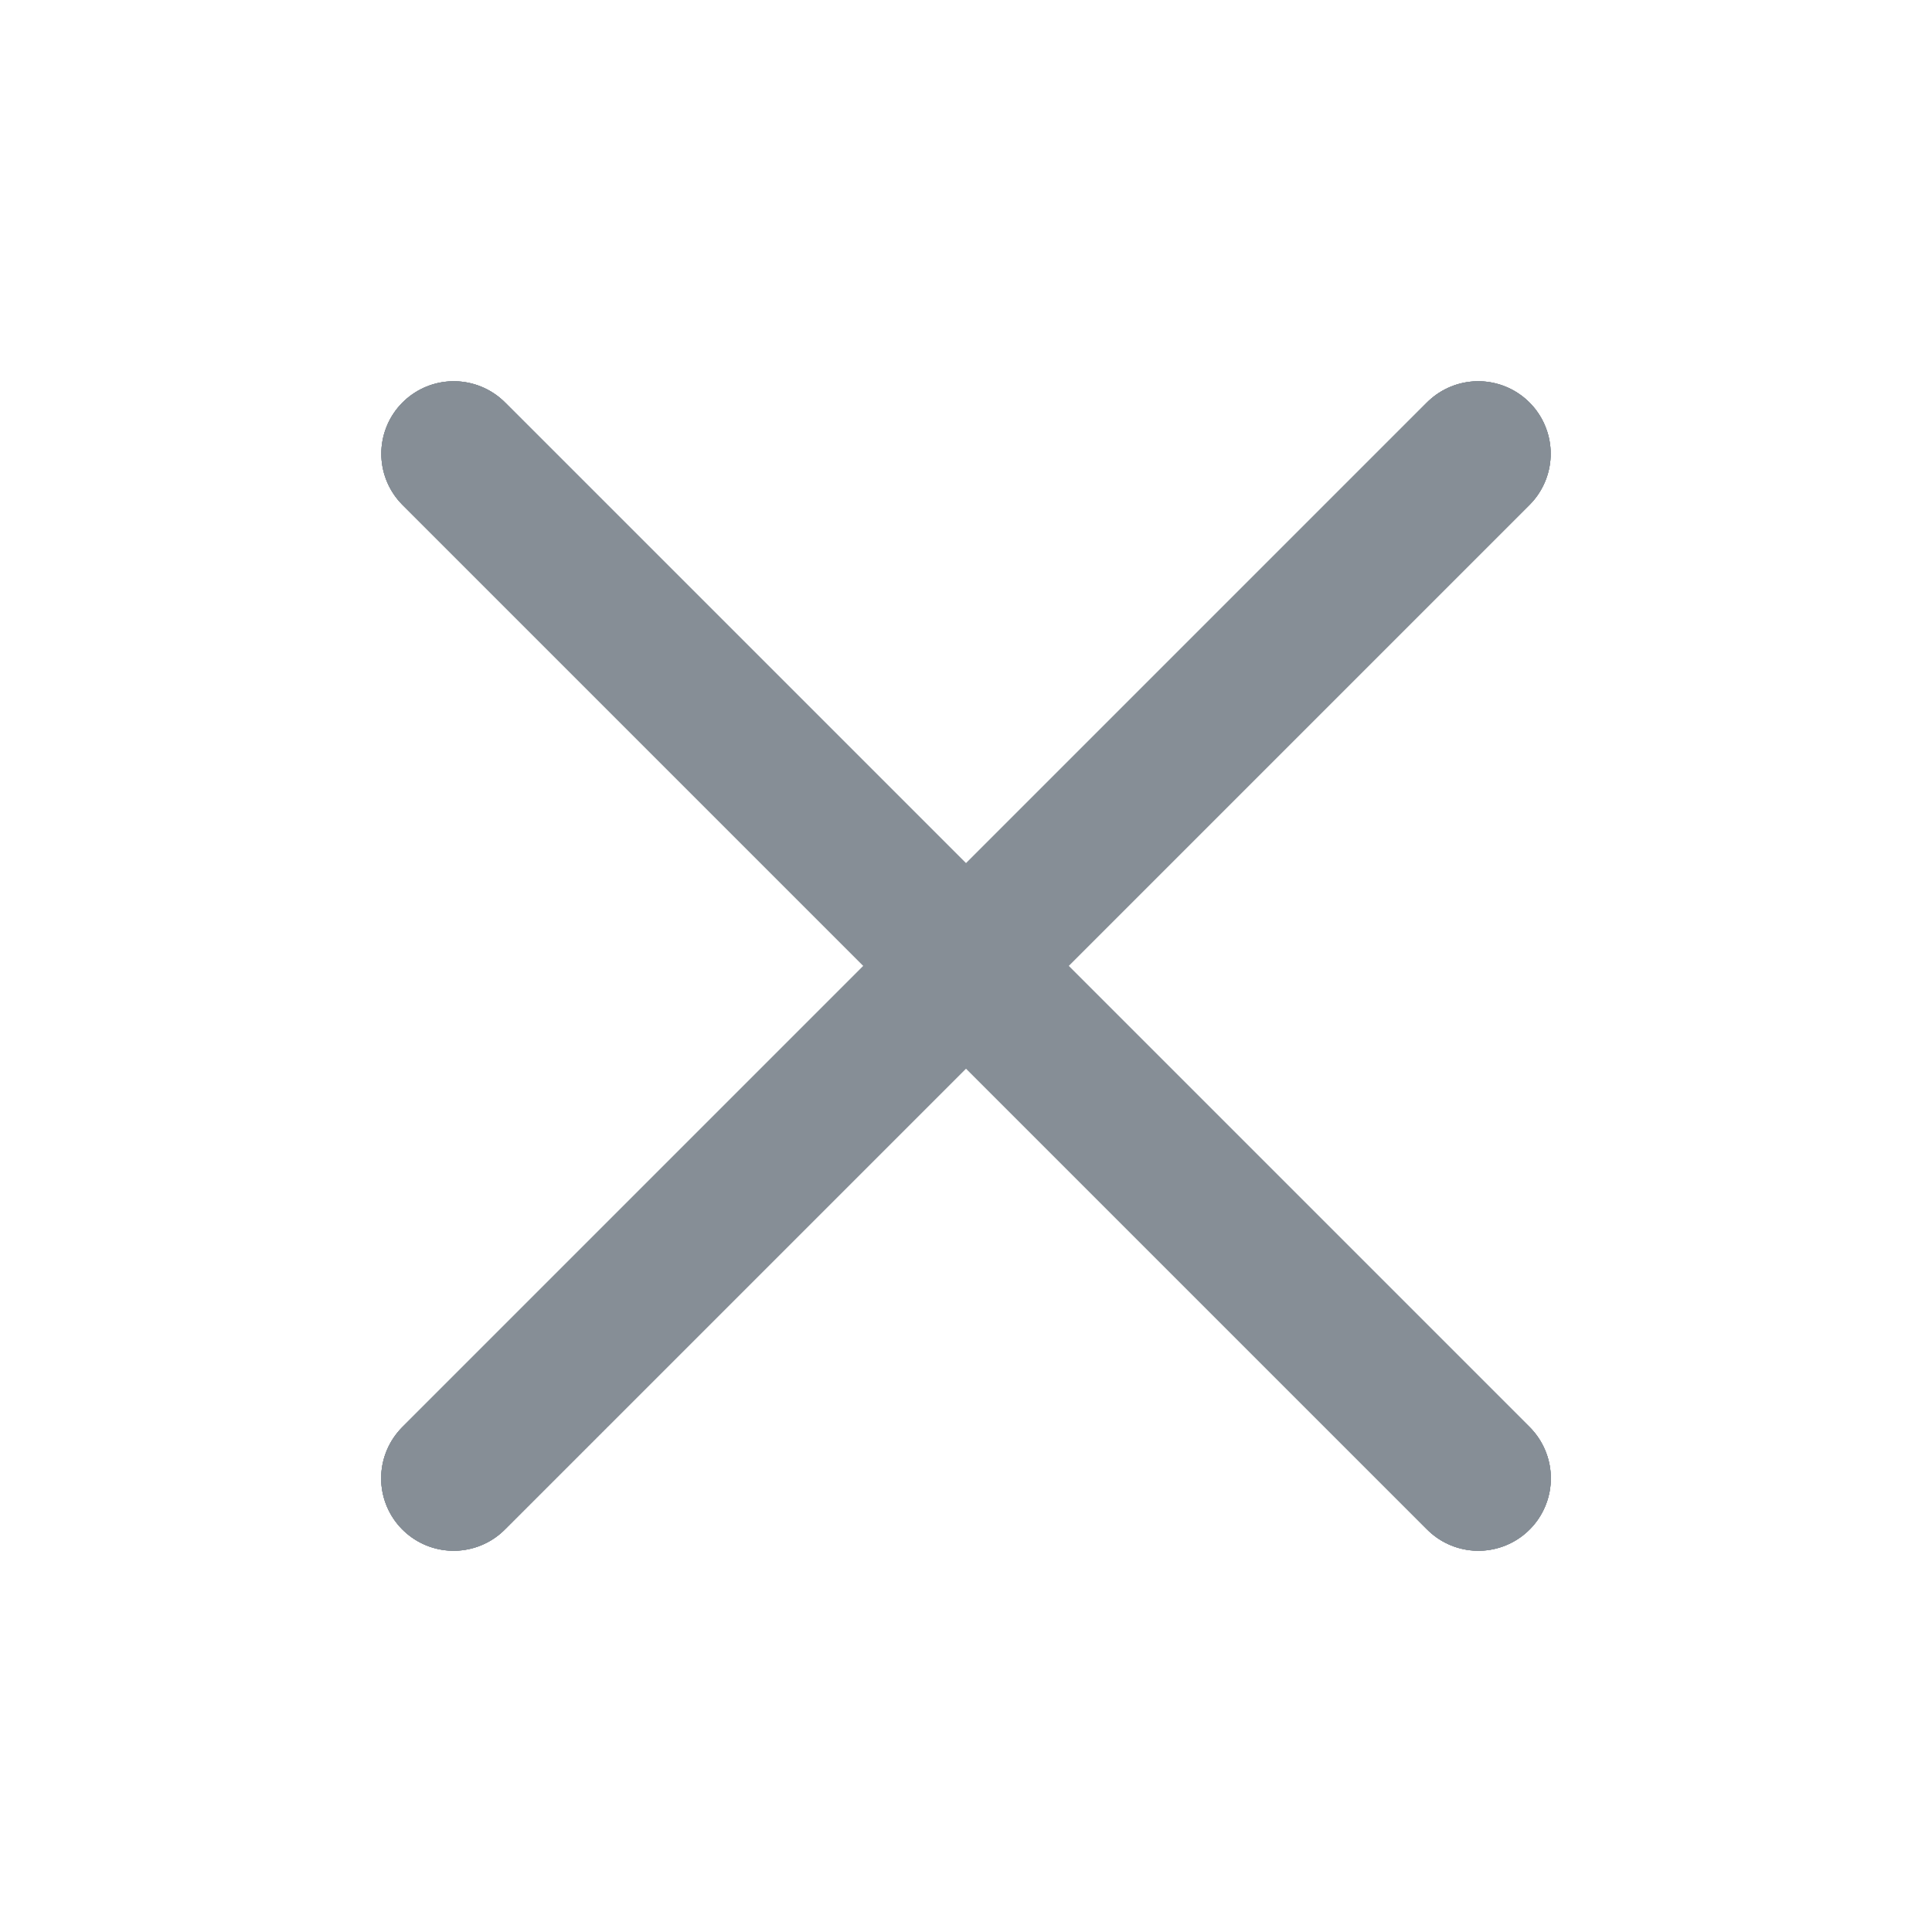
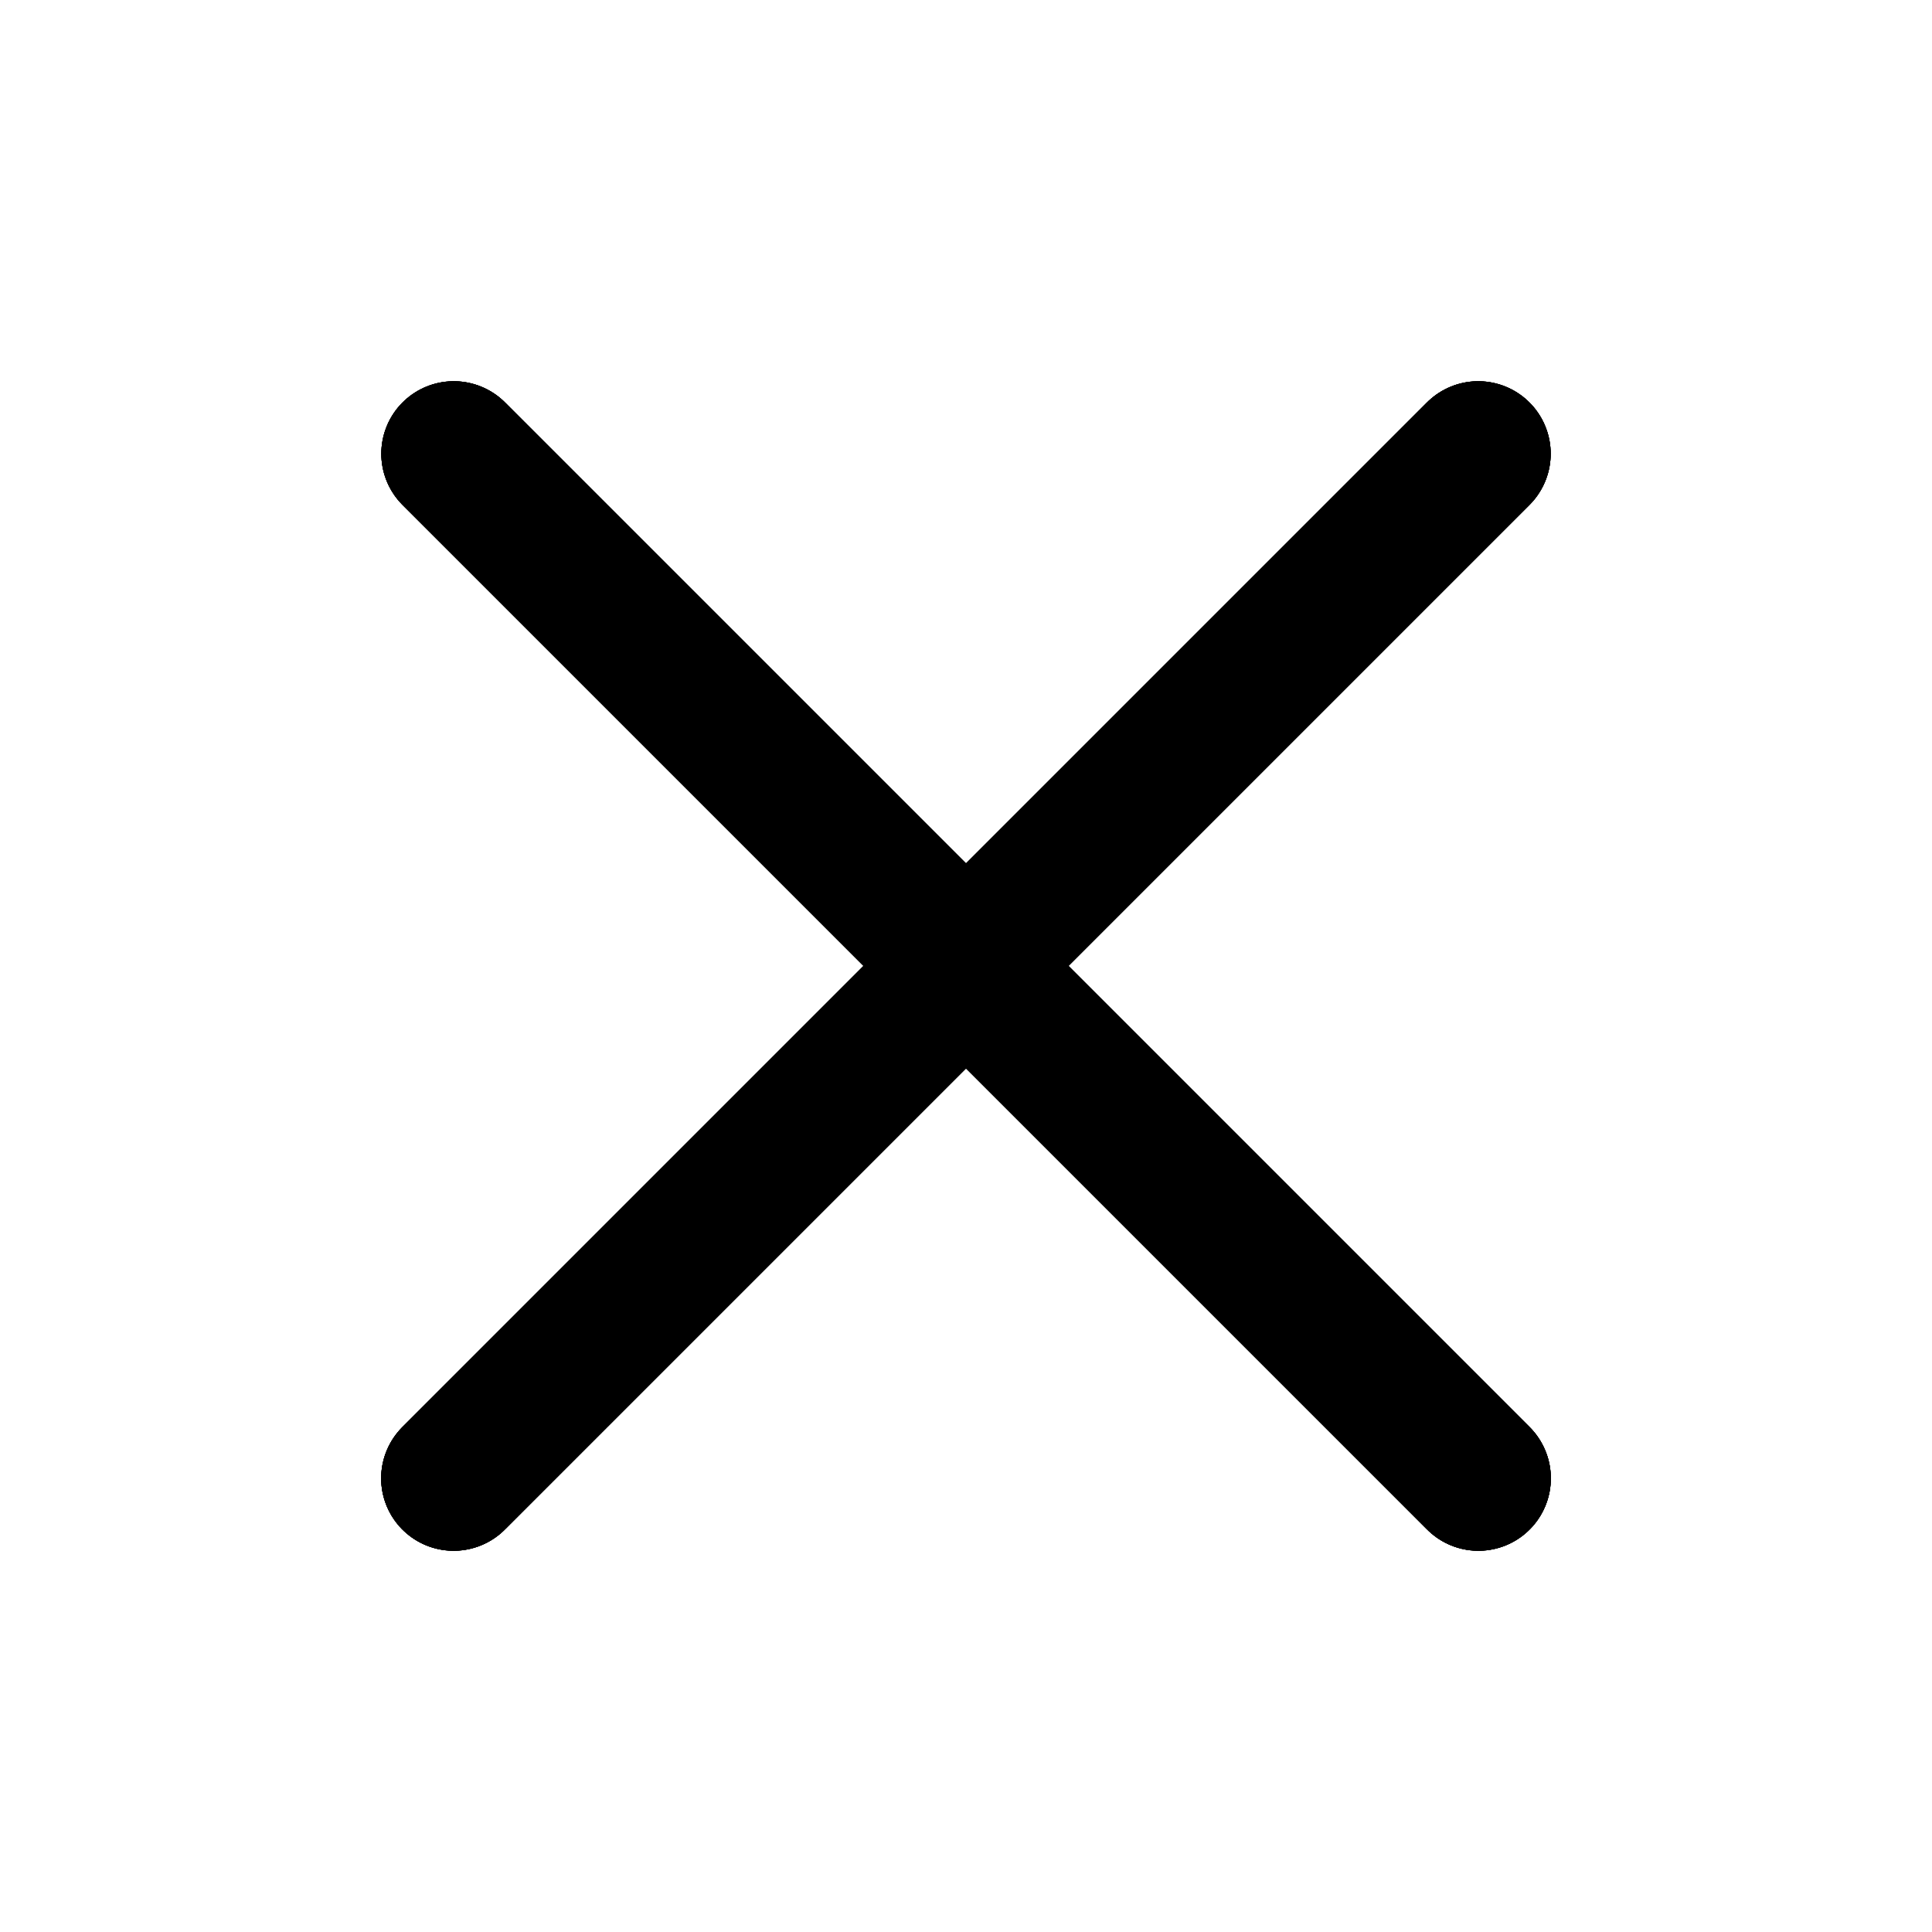
<svg xmlns="http://www.w3.org/2000/svg" width="24" height="24" viewBox="0 0 24 24" fill="none">
-   <path d="M18.363 5.636L5.635 18.364" stroke="#868E96" stroke-width="1.8" stroke-linecap="round" stroke-linejoin="round" />
-   <path d="M18.363 5.636L5.635 18.364" stroke="#868E96" stroke-width="1.8" stroke-linecap="round" stroke-linejoin="round" />
-   <path d="M18.363 5.636L5.635 18.364" stroke="#868E96" stroke-width="1.8" stroke-linecap="round" stroke-linejoin="round" />
-   <path d="M18.363 5.636L5.635 18.364" stroke="#868E96" stroke-width="1.8" stroke-linecap="round" stroke-linejoin="round" />
-   <path d="M5.637 5.636L18.365 18.364" stroke="#868E96" stroke-width="1.8" stroke-linecap="round" stroke-linejoin="round" />
-   <path d="M5.637 5.636L18.365 18.364" stroke="#868E96" stroke-width="1.8" stroke-linecap="round" stroke-linejoin="round" />
-   <path d="M5.637 5.636L18.365 18.364" stroke="#868E96" stroke-width="1.8" stroke-linecap="round" stroke-linejoin="round" />
-   <path d="M5.637 5.636L18.365 18.364" stroke="#868E96" stroke-width="1.8" stroke-linecap="round" stroke-linejoin="round" />
+   <path d="M18.363 5.636L5.635 18.364" stroke="currentColor" stroke-width="1.8" stroke-linecap="round" stroke-linejoin="round" />
+   <path d="M18.363 5.636L5.635 18.364" stroke="currentColor" stroke-width="1.8" stroke-linecap="round" stroke-linejoin="round" />
+   <path d="M18.363 5.636L5.635 18.364" stroke="currentColor" stroke-width="1.8" stroke-linecap="round" stroke-linejoin="round" />
+   <path d="M18.363 5.636L5.635 18.364" stroke="currentColor" stroke-width="1.8" stroke-linecap="round" stroke-linejoin="round" />
+   <path d="M5.637 5.636L18.365 18.364" stroke="currentColor" stroke-width="1.8" stroke-linecap="round" stroke-linejoin="round" />
+   <path d="M5.637 5.636L18.365 18.364" stroke="currentColor" stroke-width="1.8" stroke-linecap="round" stroke-linejoin="round" />
+   <path d="M5.637 5.636L18.365 18.364" stroke="currentColor" stroke-width="1.8" stroke-linecap="round" stroke-linejoin="round" />
+   <path d="M5.637 5.636L18.365 18.364" stroke="currentColor" stroke-width="1.8" stroke-linecap="round" stroke-linejoin="round" />
</svg>
